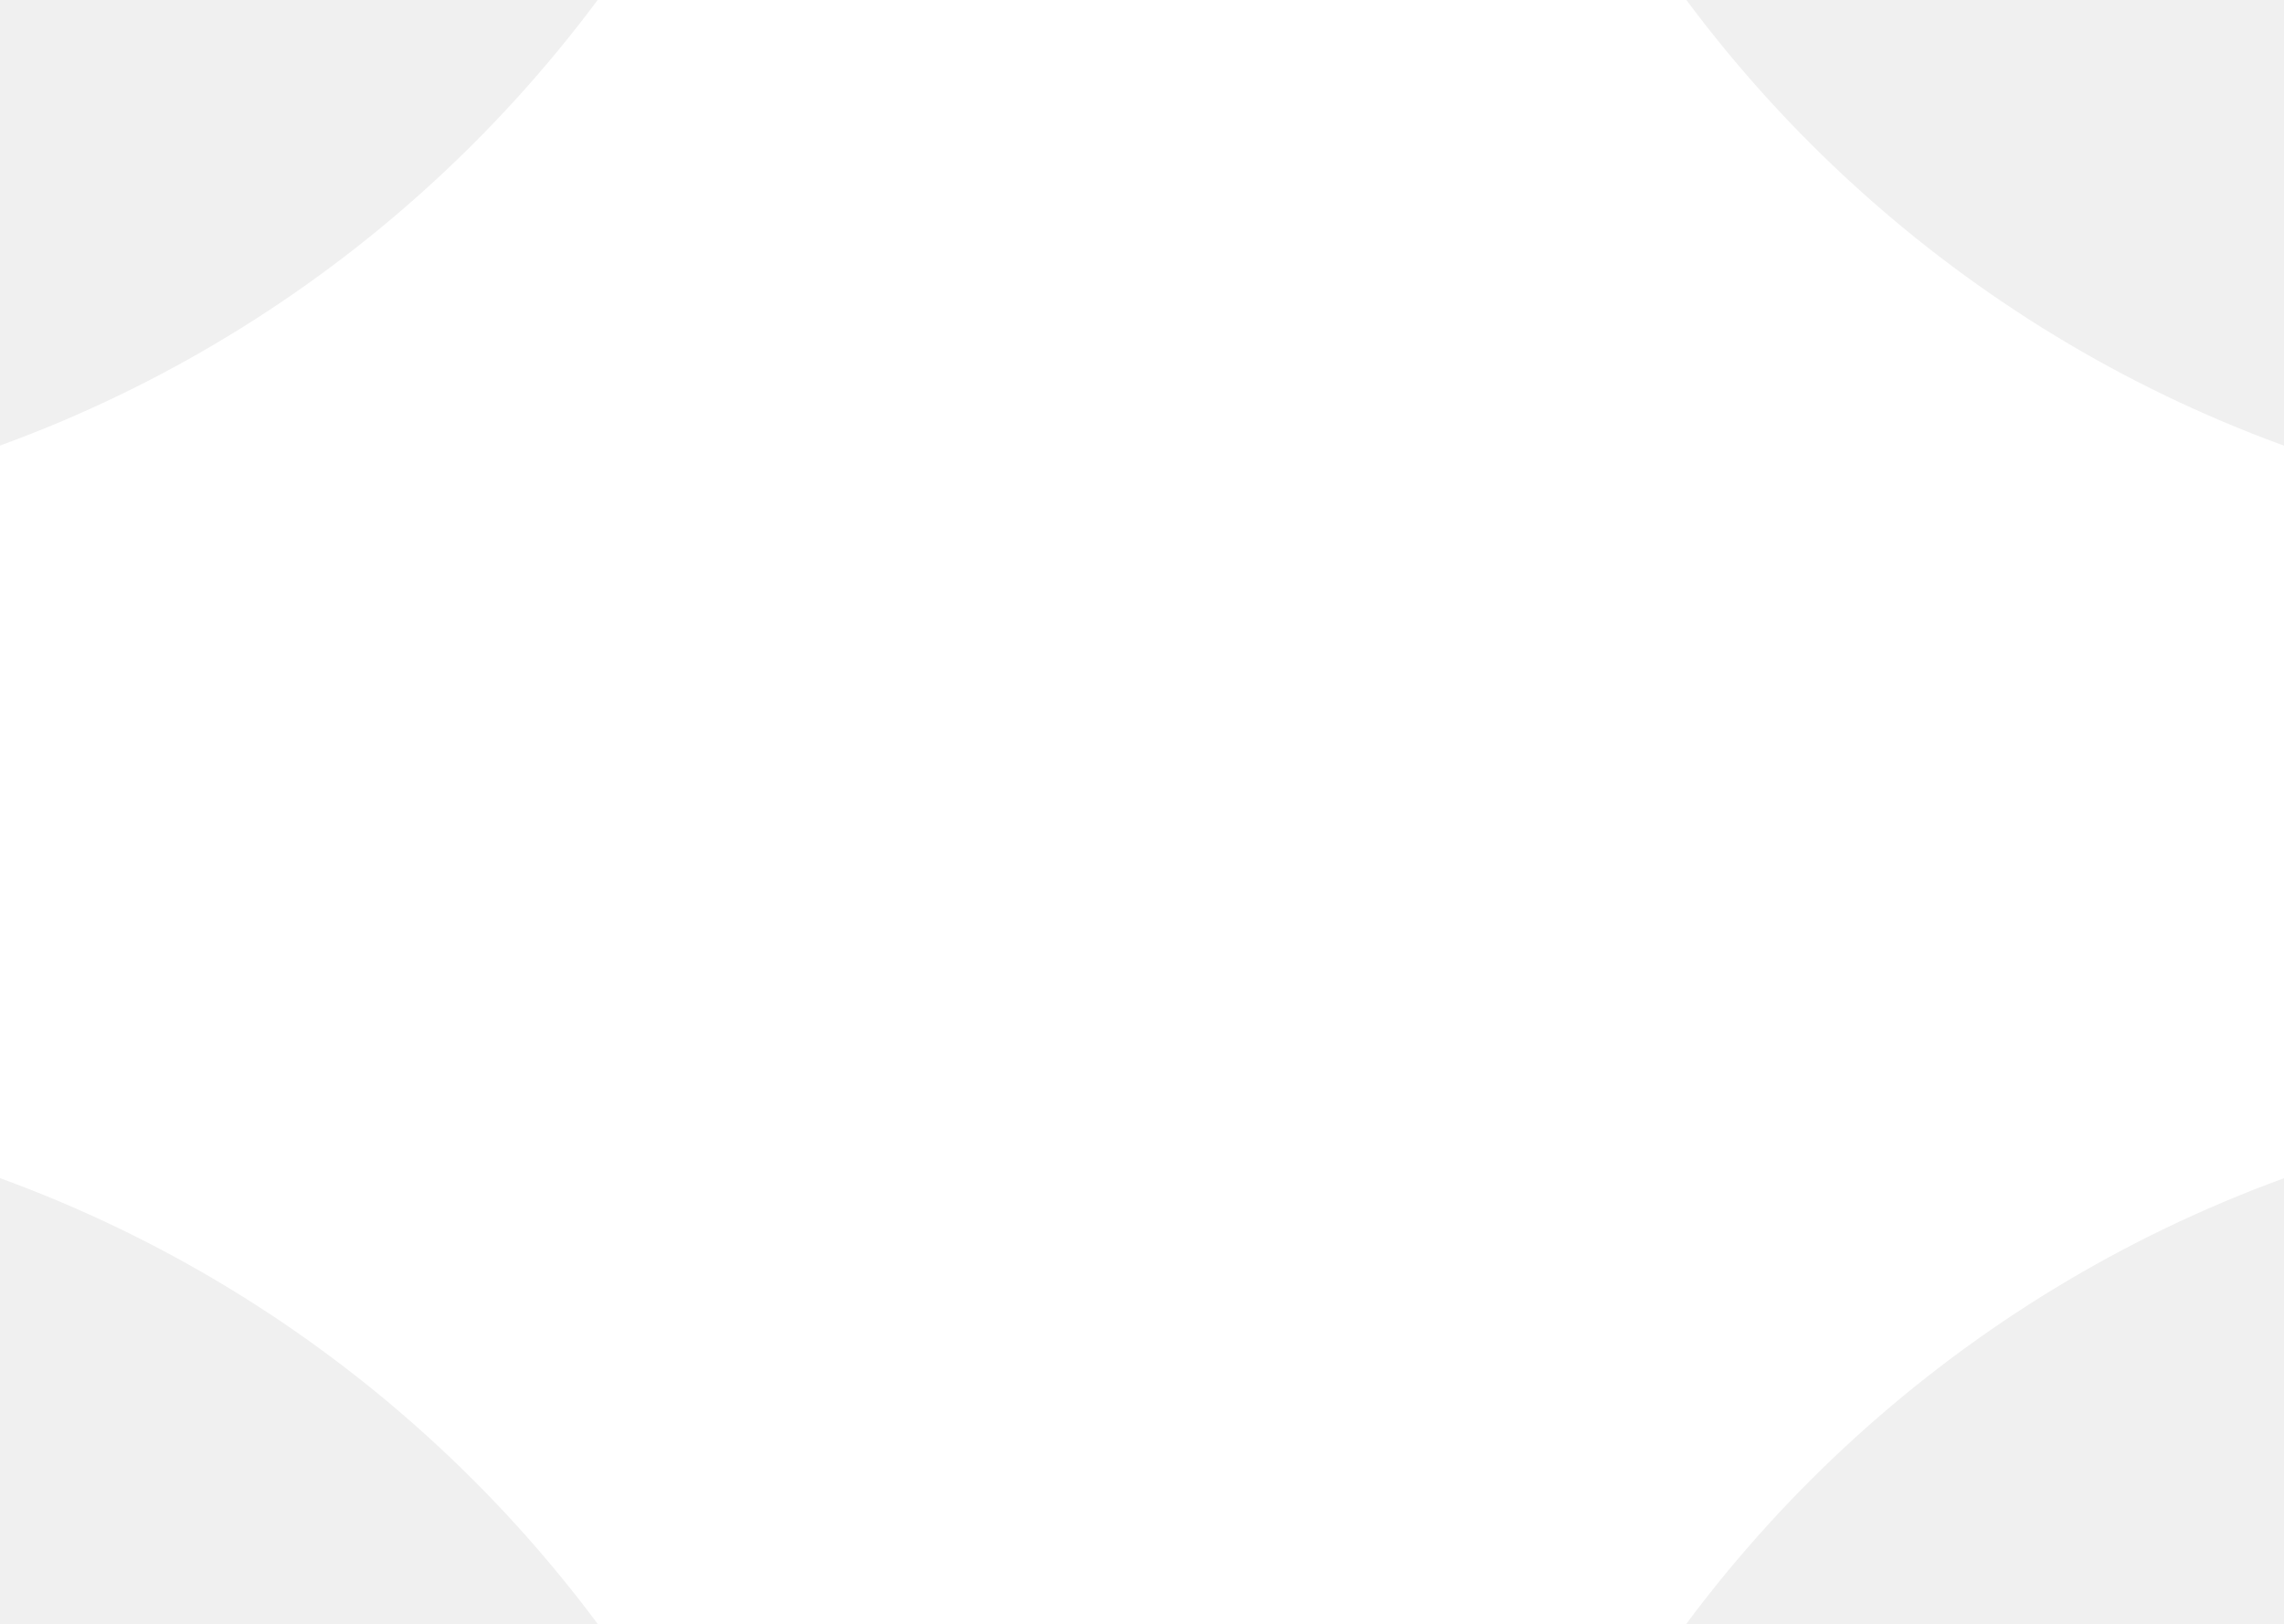
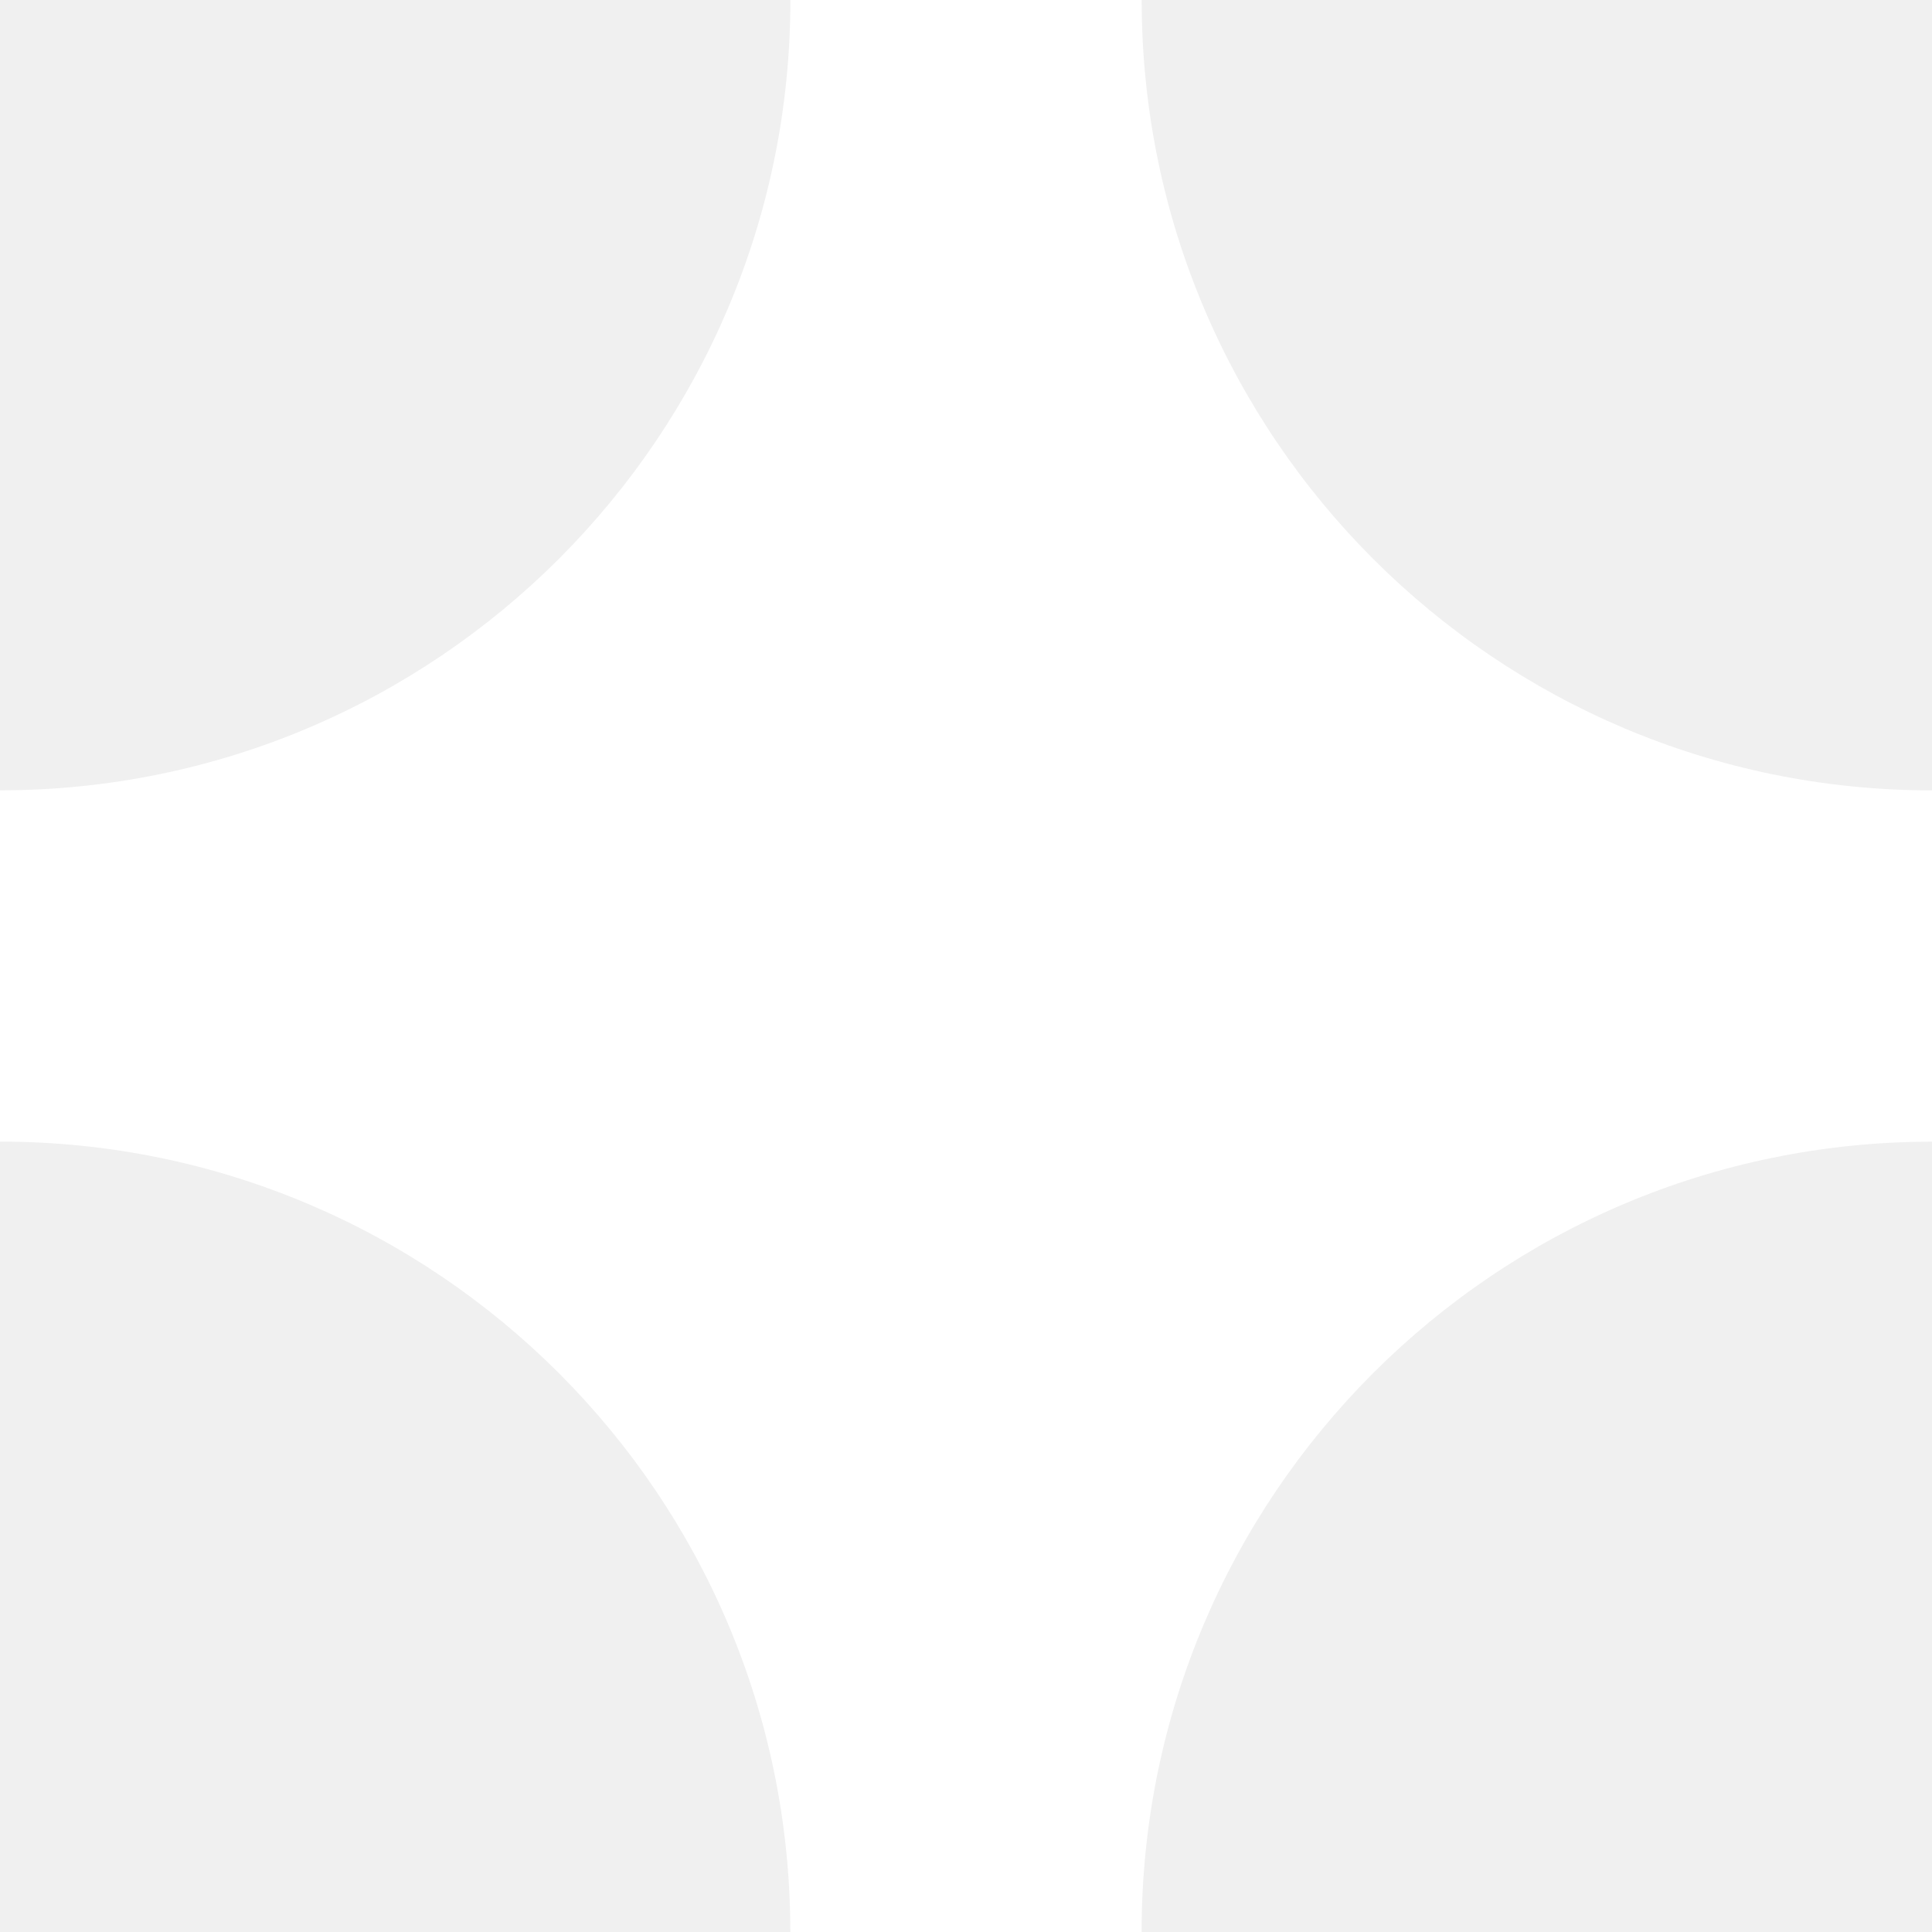
- <svg xmlns="http://www.w3.org/2000/svg" width="1440" height="1024" viewBox="0 0 1440 1024" fill="none">
-   <path d="M1720 330.21V693.869C1268.11 693.869 901.79 1060.12 901.79 1512H538.131C538.131 1060.12 171.882 693.796 -280 693.796V330.137C171.882 330.137 538.205 -36.112 538.205 -488H901.863C901.863 -36.112 1268.11 330.21 1720 330.21Z" fill="white" />
+ <svg xmlns="http://www.w3.org/2000/svg" width="1200" height="1200" viewBox="0 0 1200 1200" fill="none">
+   <path d="M1200 490.926V709.122C928.867 709.122 709.074 928.871 709.074 1200H490.878C490.878 928.871 271.129 709.077 0 709.077V490.882C271.129 490.882 490.923 271.133 490.923 -4.76837e-05H709.118C709.118 271.133 928.867 490.926 1200 490.926Z" fill="white" />
</svg>
